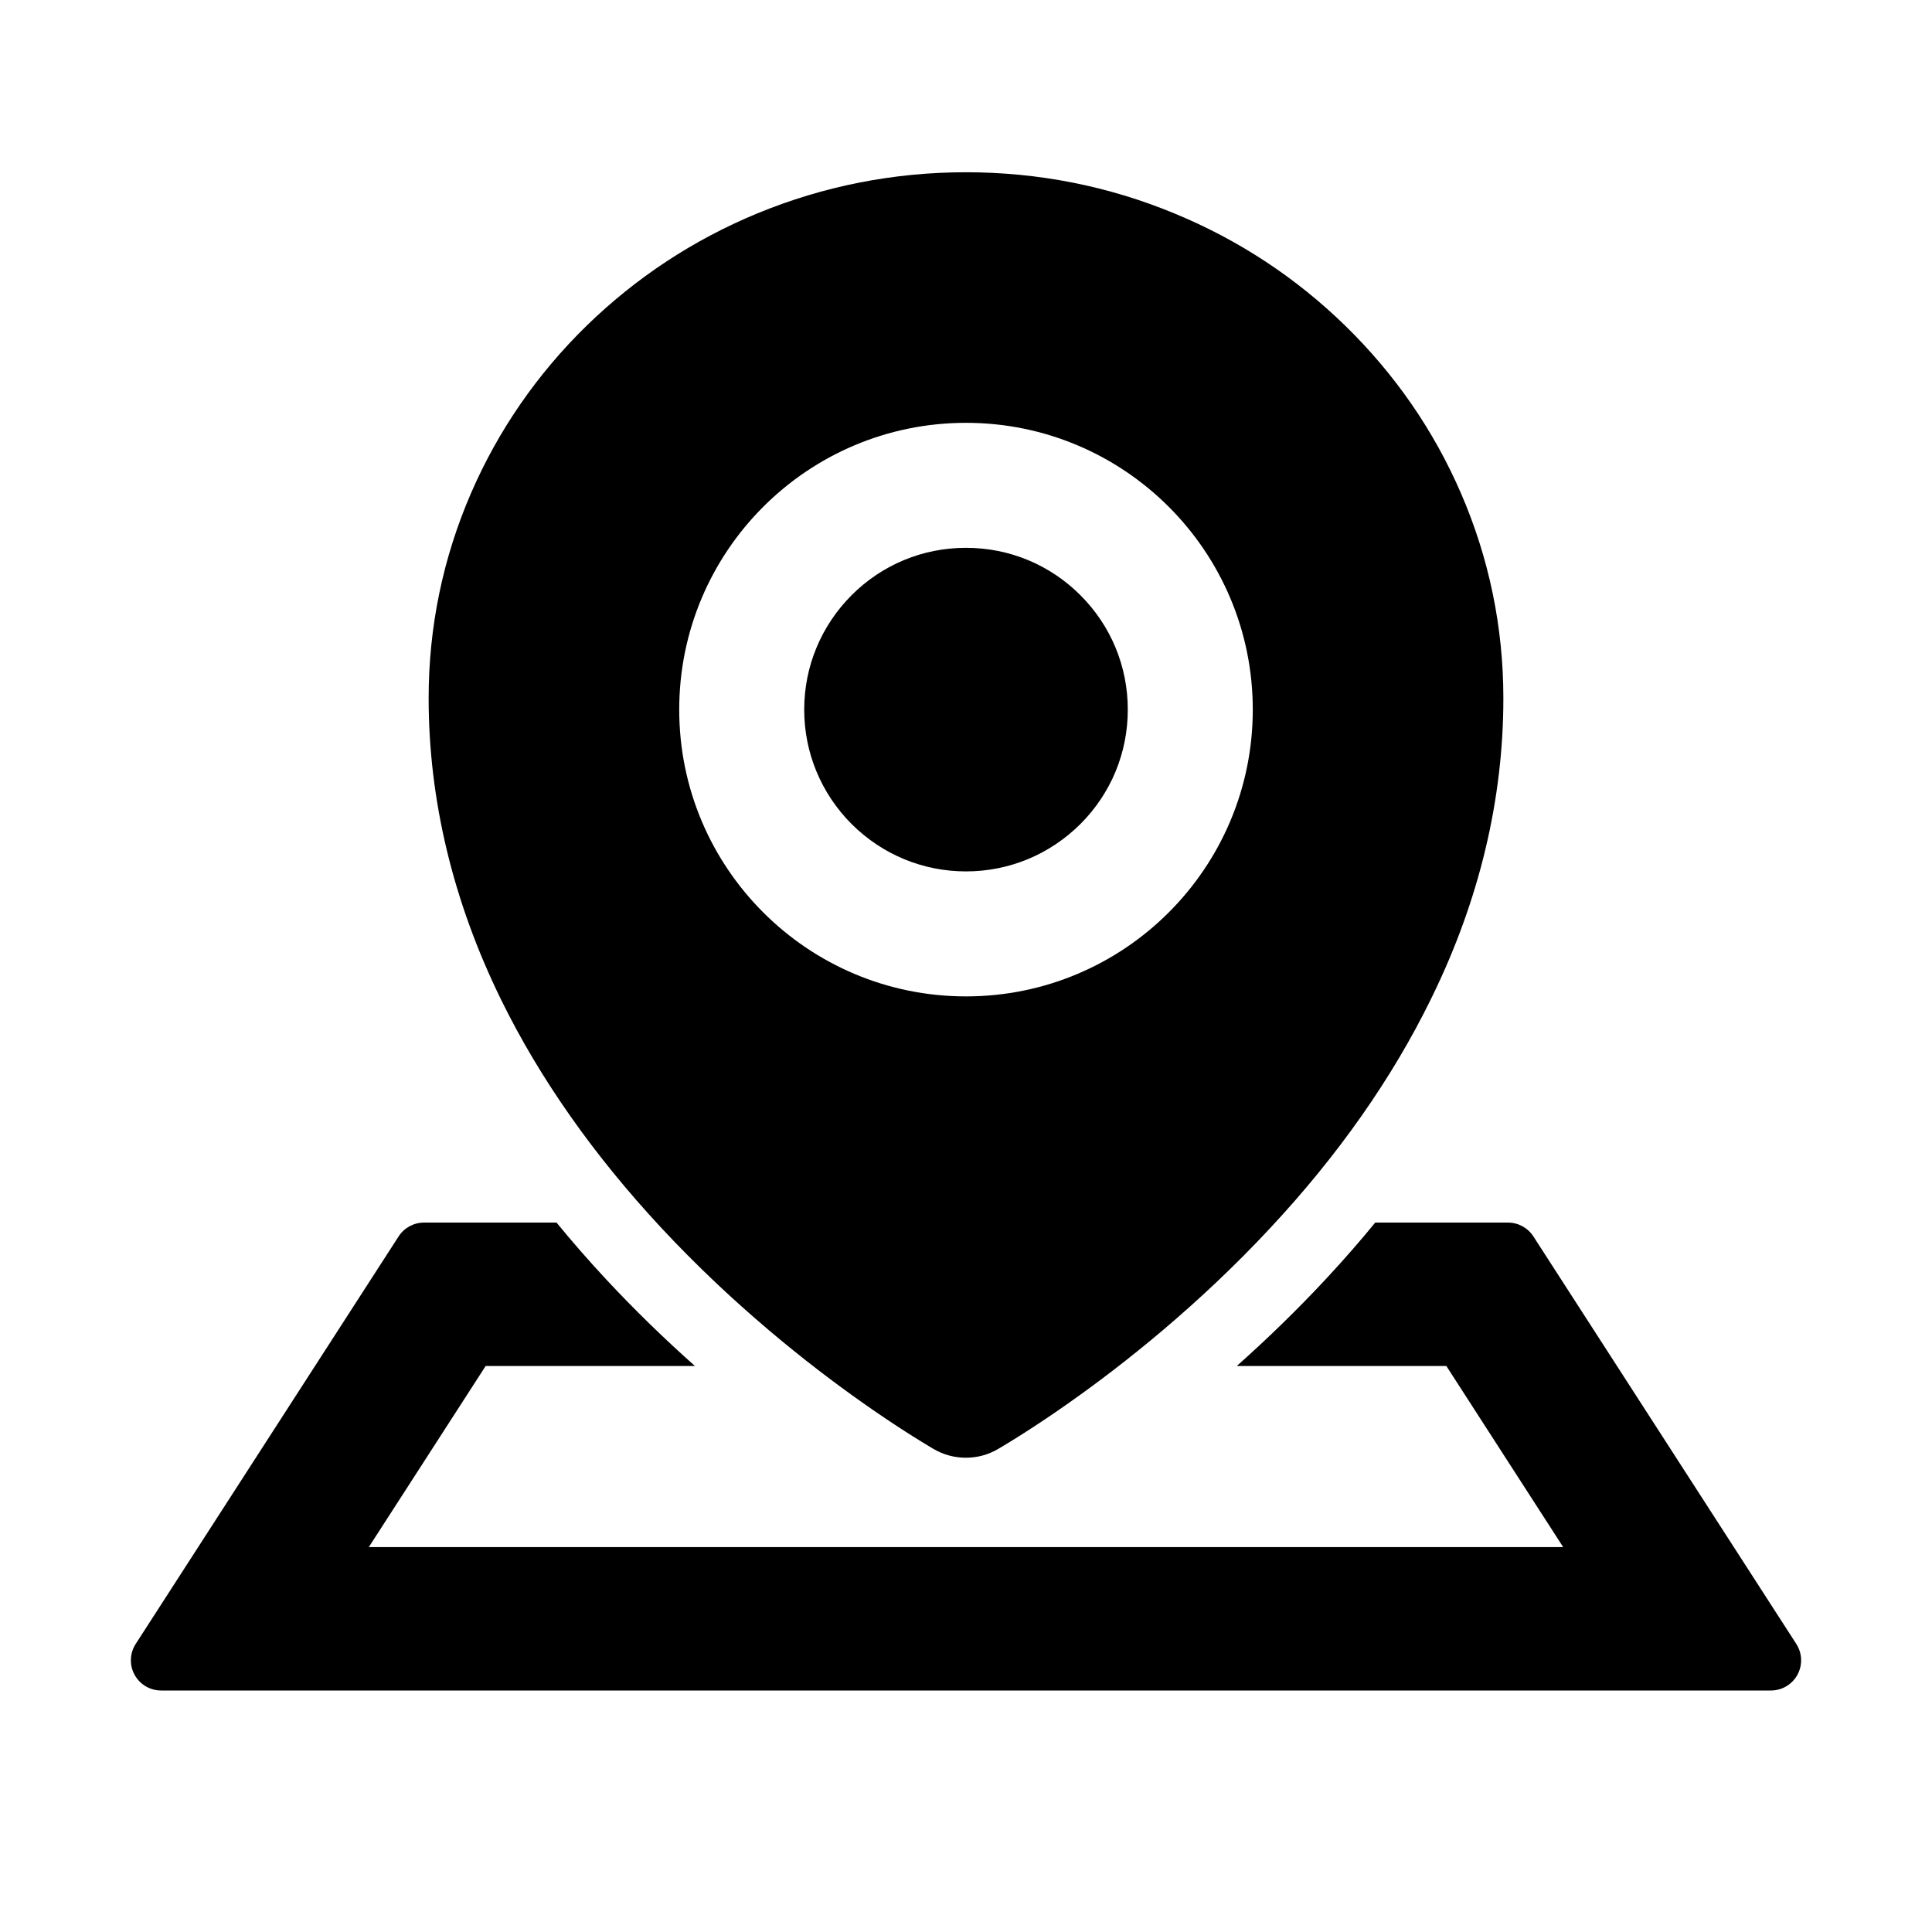
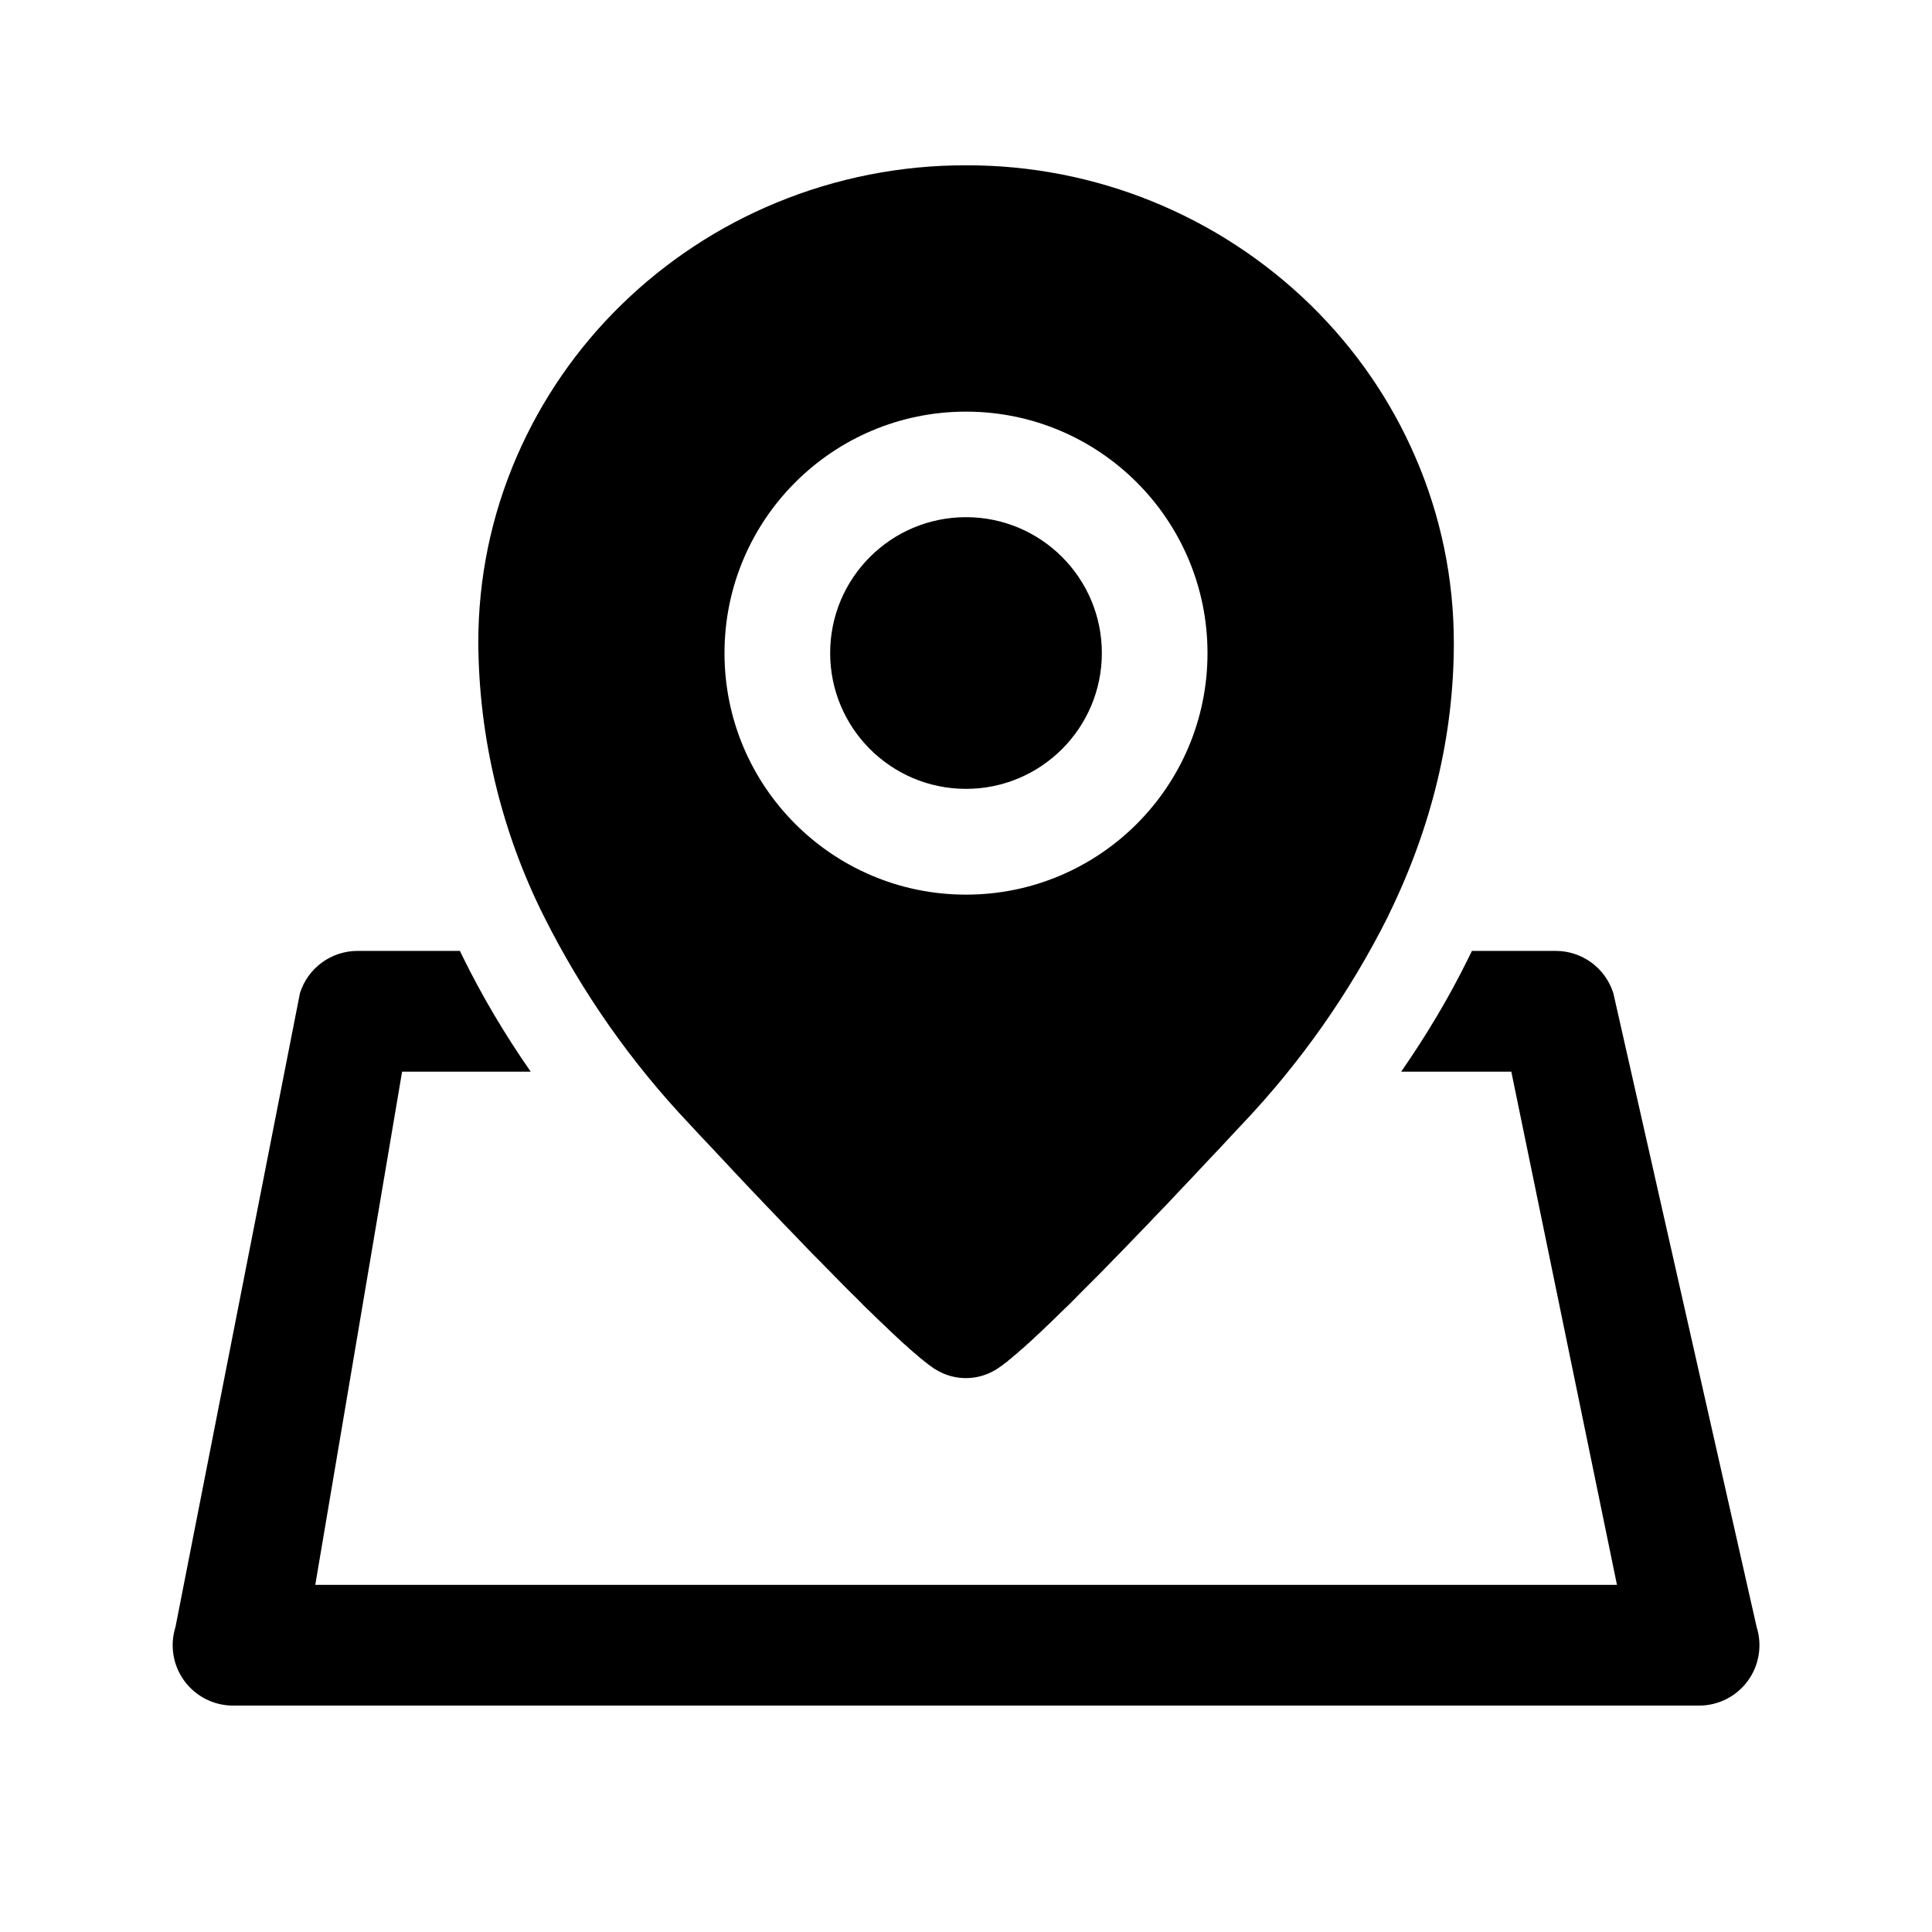
- <svg xmlns="http://www.w3.org/2000/svg" width="1024px" height="1024px" viewBox="0 0 1024 1024" version="1.1">
-   <g id="页面1" stroke="none" stroke-width="1" fill="none" fill-rule="evenodd">
-     <g id="地理位置_面性" fill="#000000" fill-rule="nonzero">
-       <path d="M294.976,648 C303.283,658.151 312.044,668.177 321.249,678.067 C336.345,694.273 352.108,709.585 368.327,724 L257.411,724 L195.476,820 L828.523,820 L766.588,724 L655.52,724.001 C671.736,709.587 687.496,694.279 702.585,678.081 L703.867,676.703 C712.614,667.268 720.961,657.695 728.898,648 L799.282,648 C804.717,648 809.78,650.759 812.726,655.326 L952.081,871.326 C956.872,878.751 954.736,888.654 947.311,893.445 C944.725,895.113 941.713,896 938.637,896 L85.363,896 C76.527,896 69.363,888.837 69.363,880 C69.363,876.923 70.251,873.911 71.919,871.326 L211.274,655.326 C214.22,650.759 219.283,648 224.718,648 L294.976,648 Z M512,91.297 C550.358,91.297 587.567,98.647 622.633,113.194 C656.55,127.205 686.945,147.188 713.13,172.759 C739.314,198.331 759.909,228.114 774.303,261.342 C789.233,295.795 796.812,332.392 796.812,370.061 C796.812,423.649 784.131,476.863 759.065,528.215 L758.302,529.77 C737.859,571.497 709.302,612.228 673.317,650.816 C635.2,691.734 595.935,722.792 567.236,743.061 L564.492,744.989 C563.137,745.936 561.808,746.858 560.505,747.754 L557.937,749.513 C556.671,750.375 555.433,751.212 554.224,752.023 L551.845,753.611 L551.845,753.611 L549.547,755.131 C549.17,755.378 548.797,755.623 548.428,755.865 L546.254,757.281 L546.254,757.281 L544.166,758.629 L544.166,758.629 L542.167,759.908 L542.167,759.908 L540.258,761.117 L540.258,761.117 L538.443,762.256 L538.443,762.256 L536.722,763.326 L536.722,763.326 L535.1,764.326 L535.1,764.326 L533.578,765.256 L533.578,765.256 L531.488,766.519 L531.488,766.519 L530.226,767.273 L530.226,767.273 L529.073,767.956 L529.073,767.956 C523.791,771.095 517.895,772.627 511.923,772.627 C506.028,772.627 500.056,771.095 494.773,767.956 L493.621,767.273 L493.621,767.273 L492.359,766.519 L492.359,766.519 L490.269,765.256 L490.269,765.256 L488.747,764.326 L488.747,764.326 L487.125,763.326 L487.125,763.326 L485.404,762.256 L485.404,762.256 L483.589,761.117 L483.589,761.117 L481.68,759.908 L481.68,759.908 L479.681,758.629 L479.681,758.629 L477.593,757.281 L477.593,757.281 L475.419,755.865 L475.419,755.865 L473.161,754.38 C472.778,754.126 472.392,753.87 472.002,753.611 L469.623,752.023 C468.414,751.212 467.176,750.375 465.91,749.513 L463.342,747.754 C462.039,746.858 460.71,745.936 459.355,744.989 L456.611,743.061 C427.912,722.792 388.647,691.734 350.53,650.816 C314.545,612.152 285.988,571.497 265.545,529.77 C240.127,477.861 227.188,424.038 227.188,369.984 C227.188,332.316 234.767,295.719 249.697,261.266 C264.091,228.114 284.686,198.255 310.87,172.683 C337.055,147.188 367.45,127.128 401.367,113.117 C436.433,98.647 473.642,91.297 512,91.297 Z M512,224.109 C428.055,224.109 360,292.164 360,376.109 C360,460.055 428.055,528.109 512,528.109 C595.945,528.109 664,460.055 664,376.109 C664,292.164 595.945,224.109 512,224.109 Z M512,290.359 C534.892,290.359 556.406,299.241 572.638,315.472 C588.869,331.703 597.75,353.217 597.75,376.109 C597.75,399.002 588.869,420.516 572.638,436.747 C556.406,452.902 534.892,461.859 512,461.859 C489.108,461.859 467.594,452.902 451.363,436.747 C435.208,420.516 426.25,399.002 426.25,376.109 C426.25,353.217 435.208,331.703 451.363,315.472 C467.594,299.241 489.108,290.359 512,290.359 Z" id="形状" />
-     </g>
-   </g>
+ <svg xmlns="http://www.w3.org/2000/svg" t="1678077155167" class="icon" viewBox="0 0 1024 1024" version="1.1" p-id="1259" width="200" height="200">
+   <path d="M243.776 504l1.408 2.944C255.36 527.68 267.392 548.032 281.28 568h-68.16l-46.016 272h689.92l-56-272h-58.368c13.504-19.456 25.344-39.36 35.328-59.584l1.408-2.88 0.768-1.536h44.352a32 32 0 0 1 30.592 22.4l75.968 336a32 32 0 0 1-30.528 41.6H123.52a32 32 0 0 1-30.528-41.6l65.984-336a32 32 0 0 1 30.528-22.4h54.272zM512 87.616A260.48 260.48 0 0 1 694.592 161.6c23.744 23.232 42.432 50.304 55.488 80.448a247.04 247.04 0 0 1 20.48 98.752c0 48.64-11.52 96.96-34.304 143.616l-0.64 1.408a457.984 457.984 0 0 1-77.184 109.952l-6.656 7.104-4.864 5.248-4.928 5.184-4.864 5.184-4.864 5.184-3.2 3.392-4.864 5.12-4.736 5.056-4.8 4.992-3.136 3.264-3.072 3.264-4.672 4.8-3.072 3.2-3.008 3.136-4.48 4.608-2.944 3.008-4.352 4.48-2.816 2.88-2.816 2.816-4.16 4.16-4.032 4.032-2.56 2.624-3.2 3.2-4.032 3.84-1.6 1.6-2.368 2.304-2.304 2.24-2.304 2.176-1.792 1.728-2.432 2.24-1.152 1.088-1.984 1.856-1.984 1.792-1.408 1.28-0.96 0.832-1.344 1.152-1.28 1.152-0.896 0.768-1.28 1.024-1.152 1.024-1.152 0.896-0.704 0.64-0.704 0.576-1.088 0.768-0.64 0.512-0.64 0.512-0.64 0.448-0.64 0.384-0.512 0.448-0.576 0.32-0.512 0.384-0.512 0.32-0.256 0.128a30.336 30.336 0 0 1-31.616-0.32l-0.512-0.256-0.512-0.384-0.64-0.448-0.704-0.512-0.64-0.448-0.64-0.448-0.576-0.448-0.96-0.768-0.704-0.512-0.704-0.64-1.088-0.832-1.536-1.28-1.152-1.024-1.28-1.024-0.832-0.768-1.28-1.088-1.28-1.216-0.96-0.832-1.92-1.664-0.896-0.896-1.472-1.344-2.048-1.92-2.048-1.92-2.112-2.048-1.088-1.024-2.304-2.176-2.368-2.304-2.368-2.304-3.328-3.2-1.664-1.728-2.56-2.56-2.624-2.56-3.328-3.328-3.392-3.456-2.752-2.816-4.224-4.288-2.88-2.944-2.944-2.944-2.944-3.008-2.944-3.072-3.008-3.136-3.008-3.136-4.608-4.736-4.608-4.864-4.736-4.928-3.136-3.328-3.2-3.328-6.336-6.72-3.2-3.392-6.4-6.848-6.4-6.848-4.864-5.12-6.72-7.232a459.264 459.264 0 0 1-77.12-110.016 328.512 328.512 0 0 1-34.816-145.088c0-34.24 6.848-67.456 20.416-98.752a252.8 252.8 0 0 1 55.488-80.448 258.88 258.88 0 0 1 82.176-54.08A261.76 261.76 0 0 1 512 87.616z m0 130.56a128 128 0 1 0 0 256 128 128 0 0 0 0-256z m0 55.936a72 72 0 1 1 0 144 72 72 0 0 1 0-144z" p-id="1260" />
</svg>
